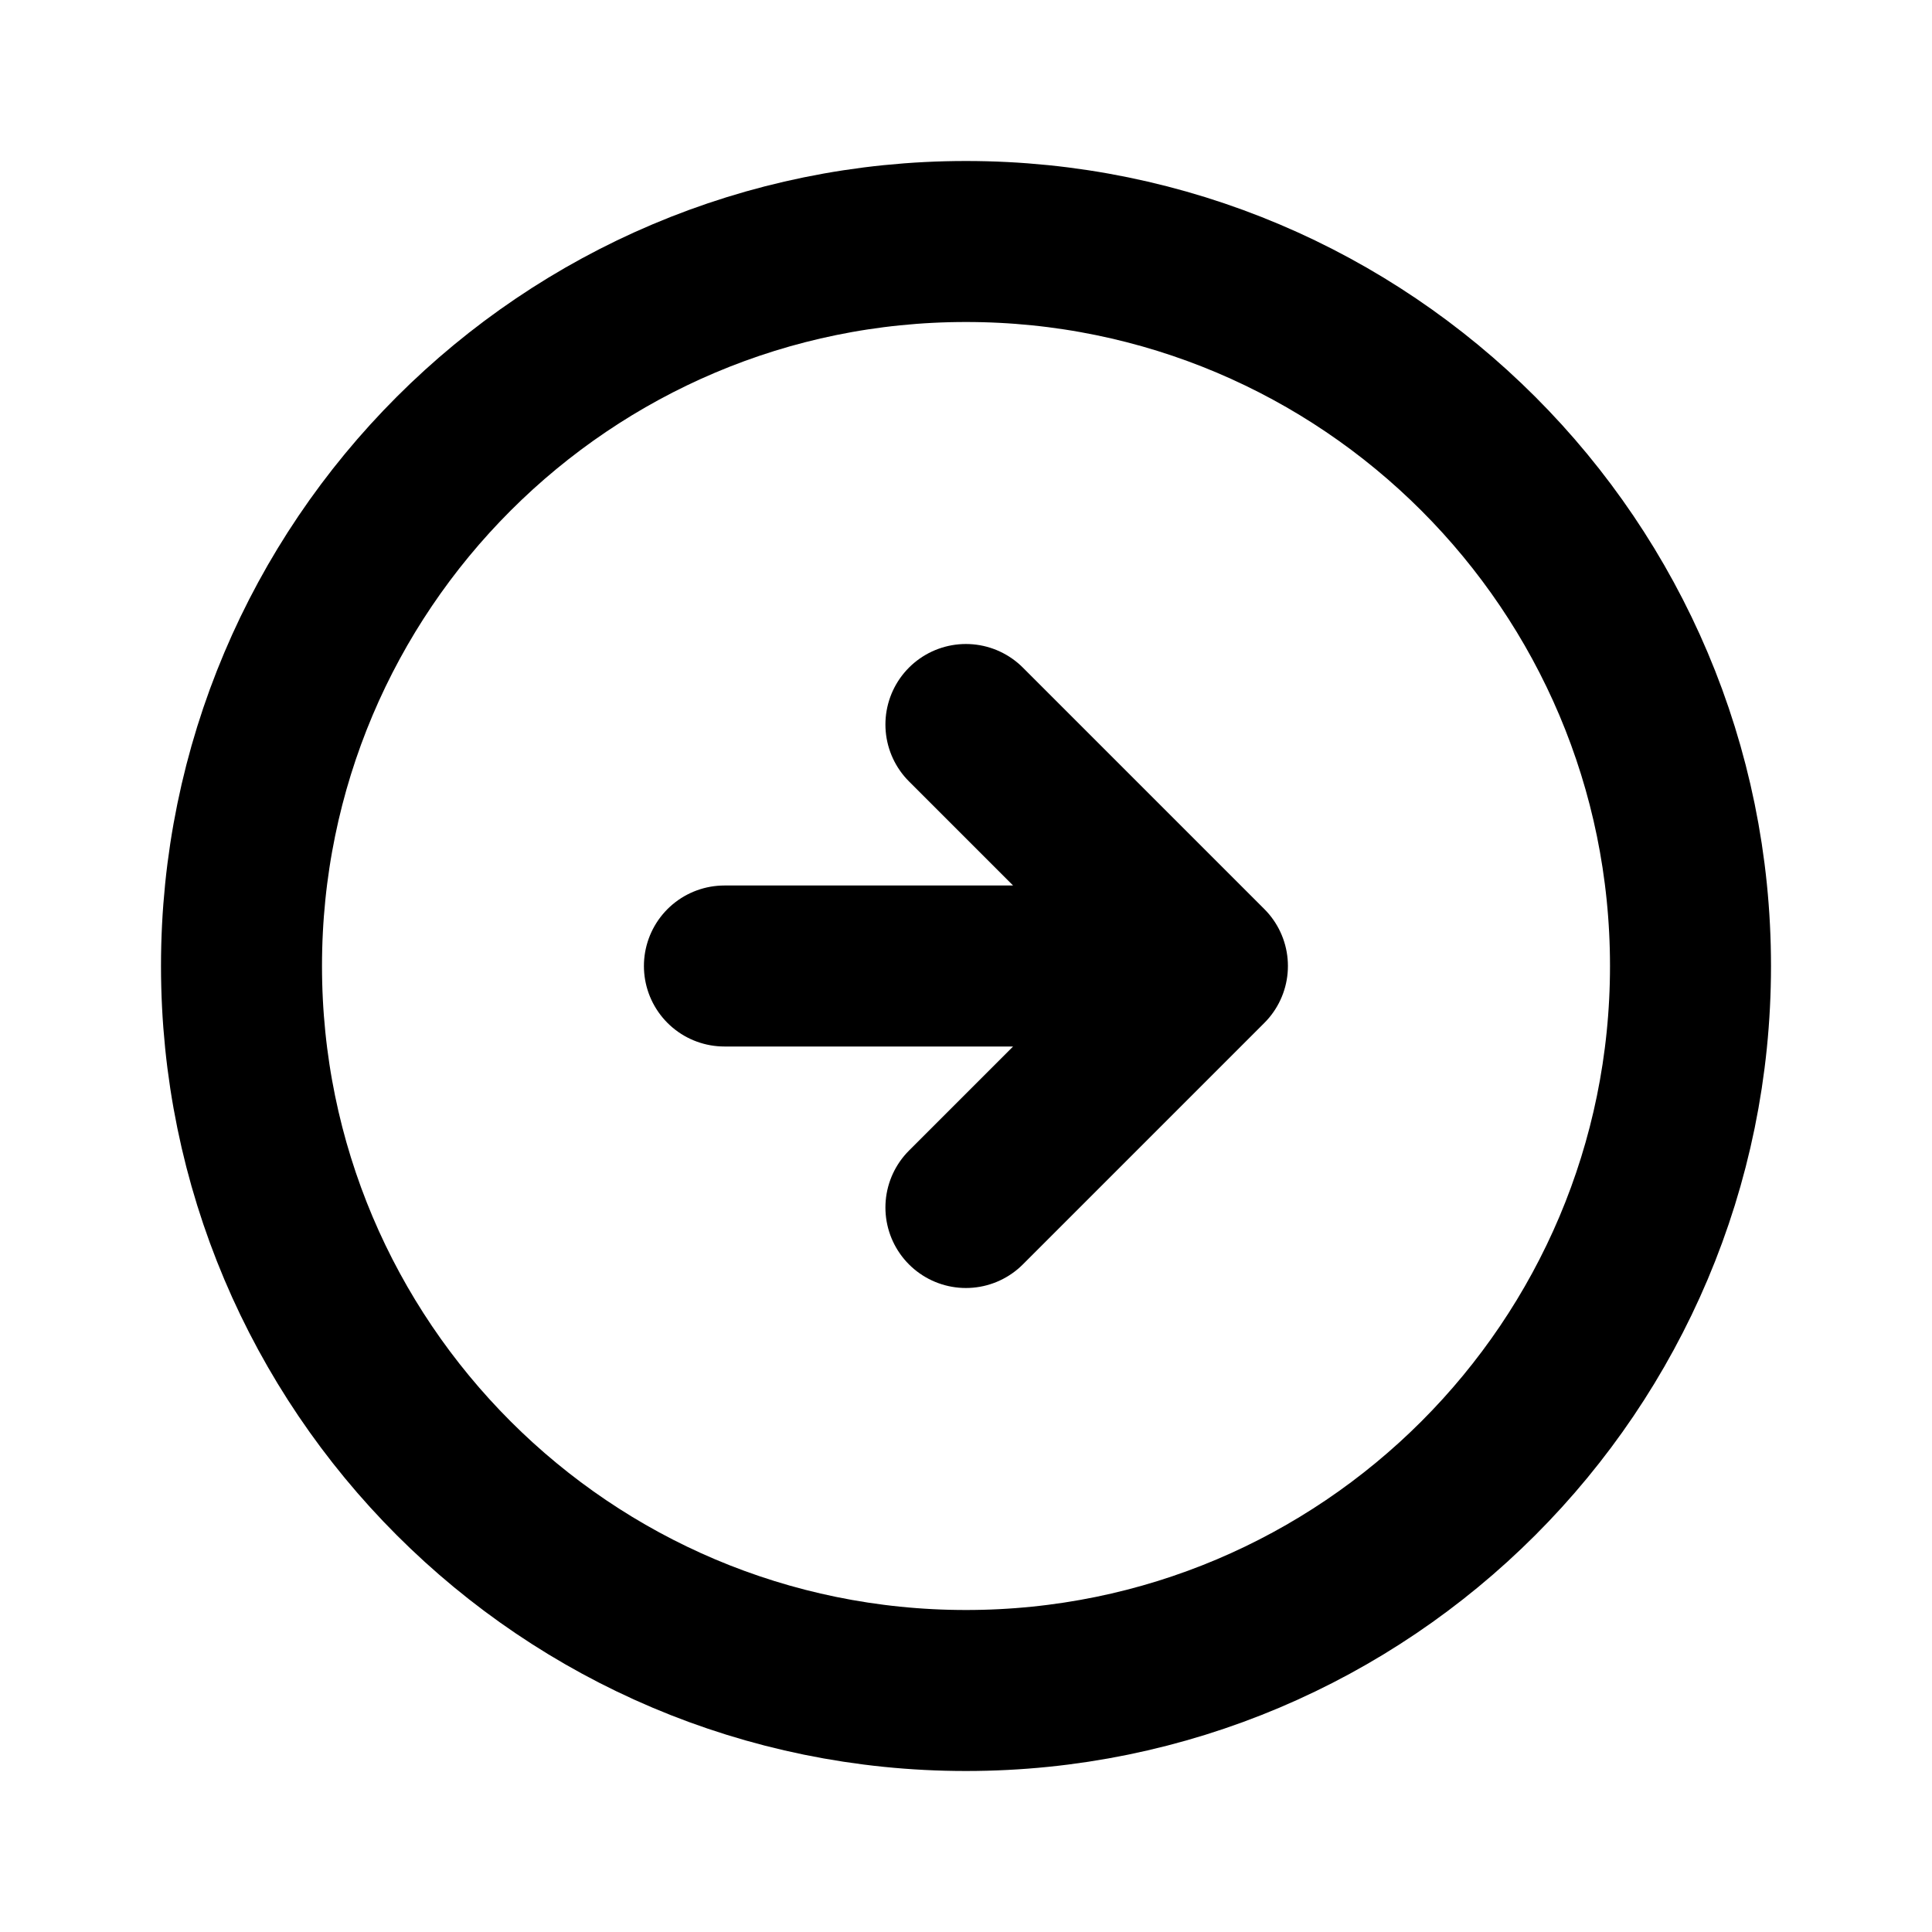
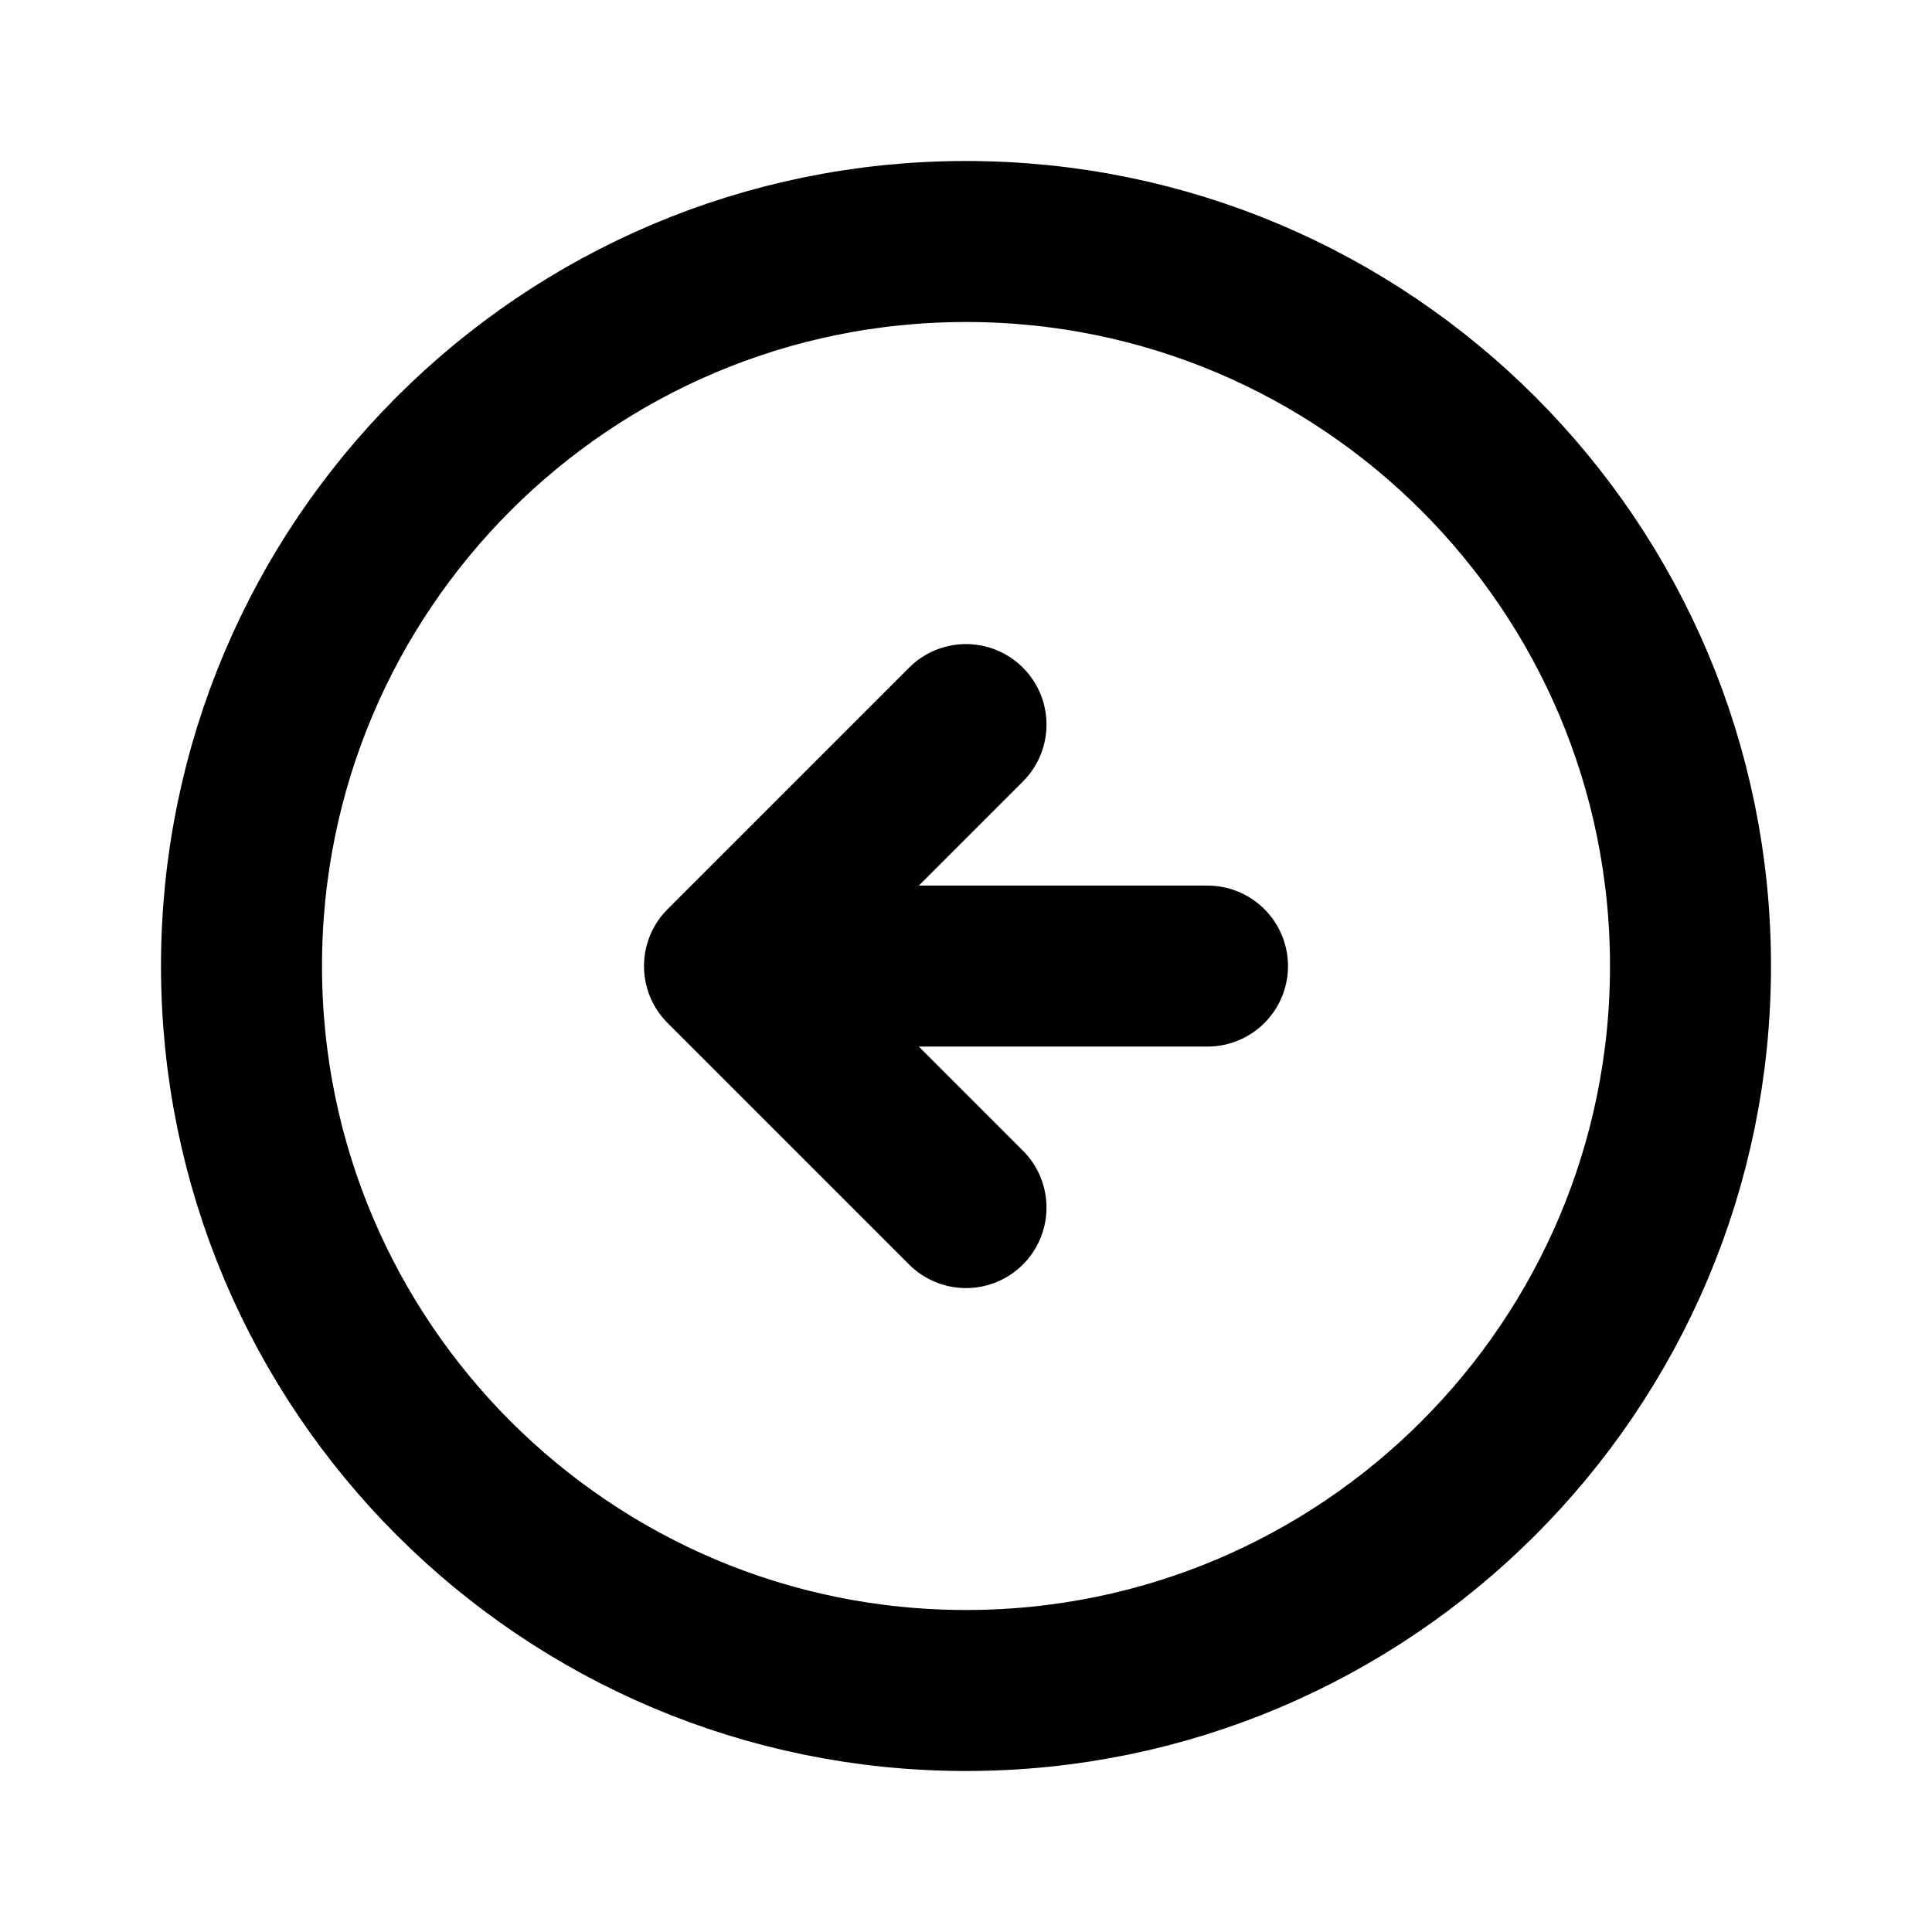
<svg xmlns="http://www.w3.org/2000/svg" width="24px" height="24px" viewBox="0 0 24 24" fill="none">
  <circle cx="12" cy="12" r="9" stroke="black" stroke-linecap="round" stroke-linejoin="round" stroke-width="2" />
-   <path d="M8.999 12H14.999M14.999 12L11.999 15M14.999 12L11.999 9" stroke="black" stroke-linecap="round" stroke-linejoin="round" stroke-width="2" />
+   <path d="M15 12.001L9 12.001M9 12.001L12 9.001M9 12.001L12 15.001" stroke="black" stroke-linecap="round" stroke-linejoin="round" stroke-width="2" />
</svg>
